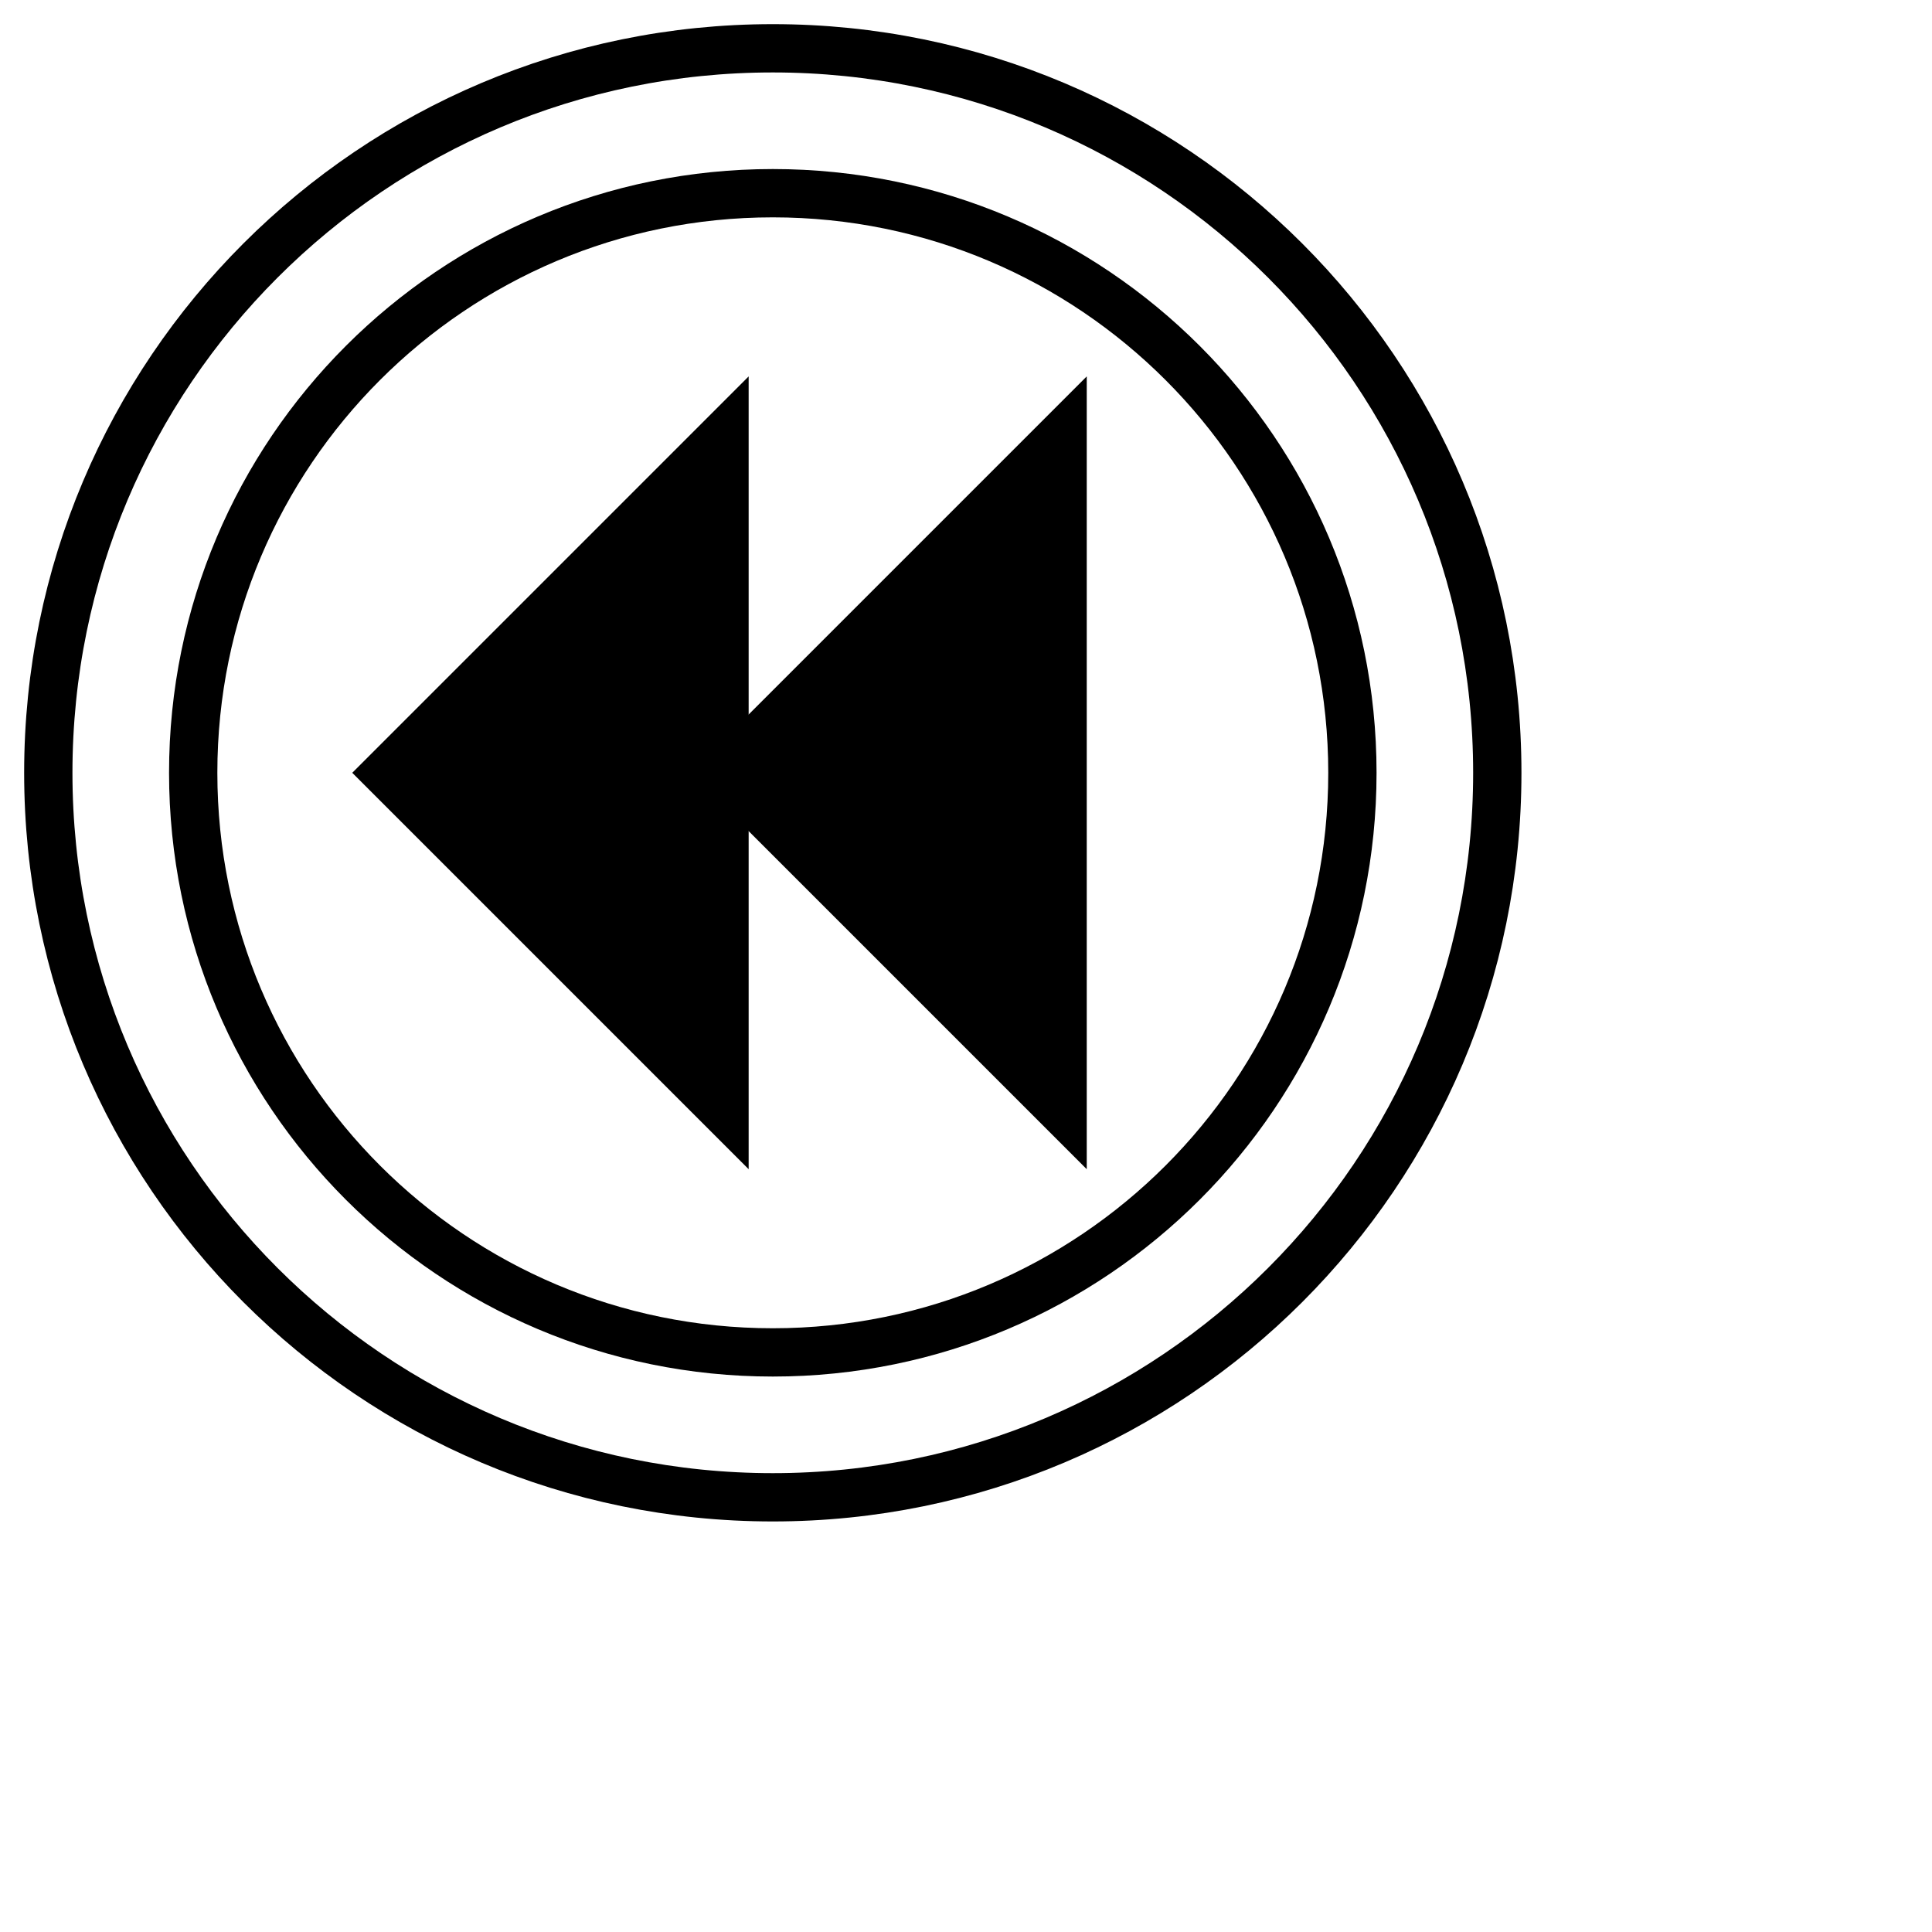
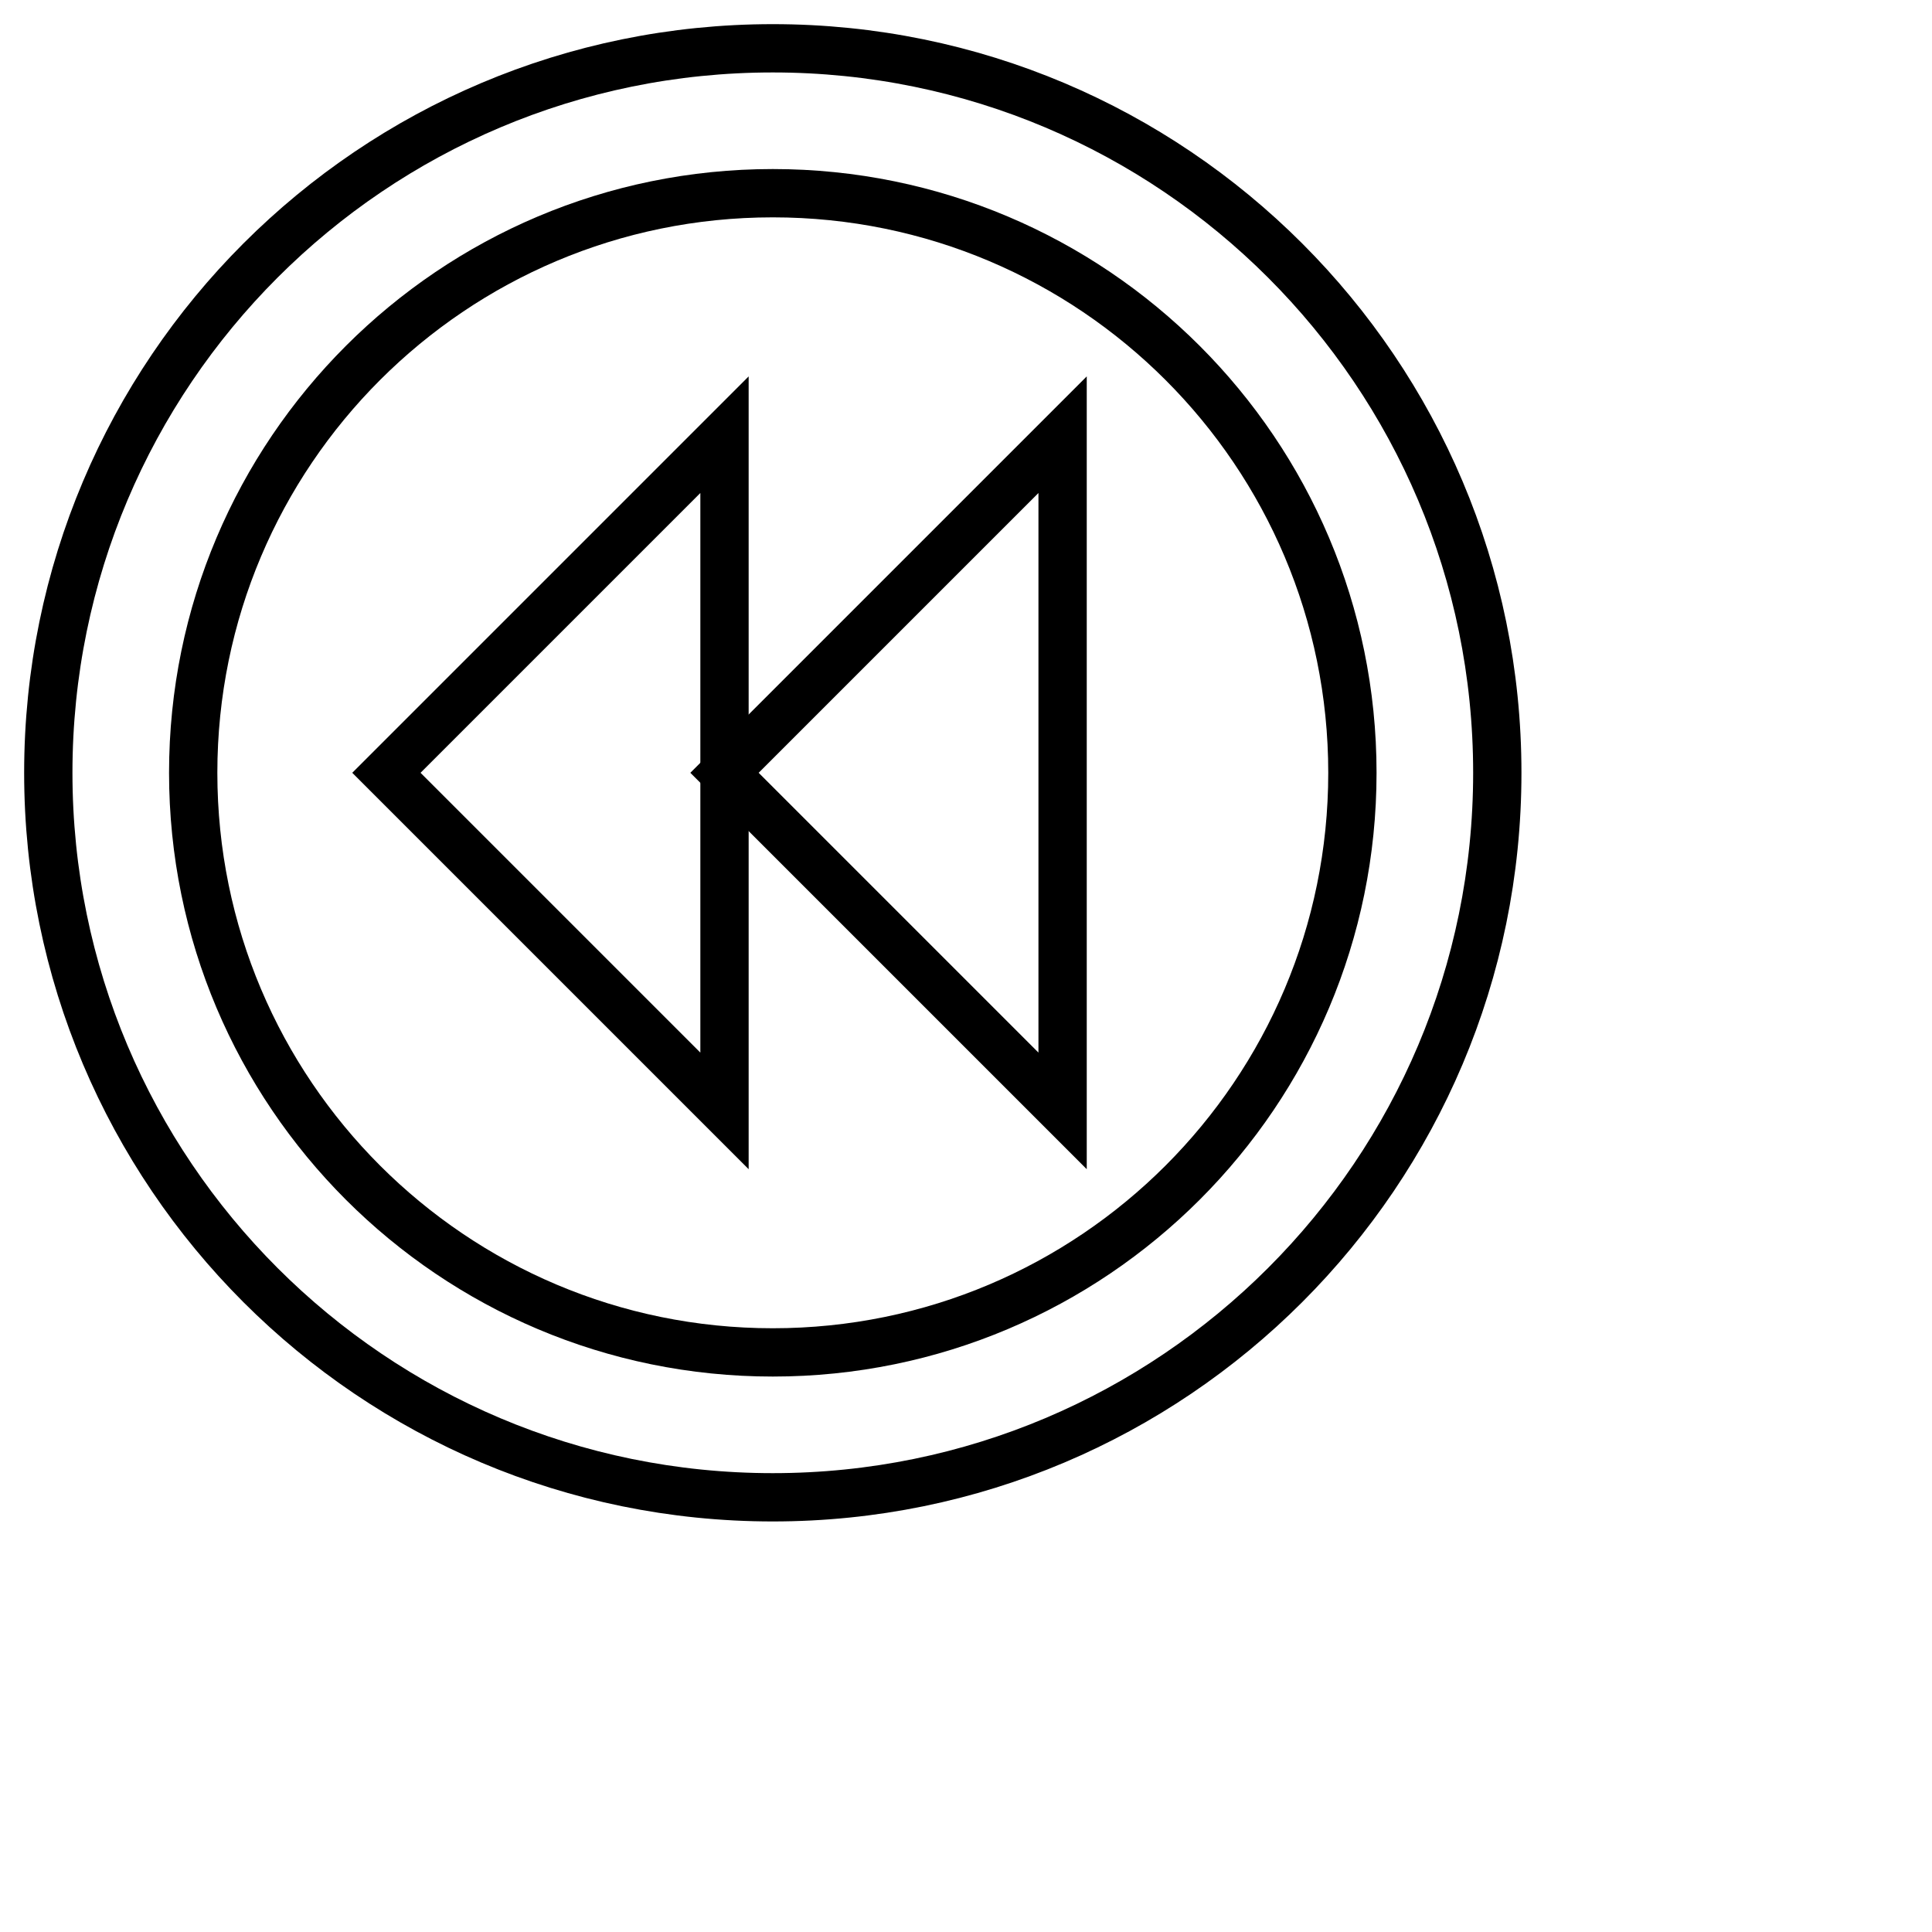
<svg xmlns="http://www.w3.org/2000/svg" xmlns:ns1="http://www.b3mn.org/oryx" width="40" height="40" version="1.0">
  <defs />
  <ns1:magnets>
    <ns1:magnet ns1:cx="16" ns1:cy="16" ns1:default="yes" />
  </ns1:magnets>
  <ns1:docker ns1:cx="16" ns1:cy="16" />
  <g pointer-events="fill">
    <defs>
      <radialGradient id="background" cx="10%" cy="10%" r="100%" fx="10%" fy="10%">
        <stop offset="0%" stop-color="#ffffff" stop-opacity="1" />
        <stop id="fill_el" offset="100%" stop-color="#ffffff" stop-opacity="1" />
      </radialGradient>
    </defs>
    <circle id="bg_frame" cx="16" cy="16" r="15" stroke="black" fill="url(#background) white" stroke-width="1" />
-     <circle id="frame2" cx="16" cy="16" r="12" stroke="black" fill="none" stroke-width="1" />
-     <polygon id="frame3" stroke="black" fill="black" stroke-width="1" points="15,9 15,23 8,16" stroke-linecap="butt" stroke-linejoin="miter" stroke-miterlimit="10" />
-     <polygon id="frame4" stroke="black" fill="black" stroke-width="1" points="22,9 22,23 15,16" stroke-linecap="butt" stroke-linejoin="miter" stroke-miterlimit="10" />
+     <circle id="frame" cx="16" cy="16" r="12" stroke="black" fill="none" stroke-width="1" />
+     <polygon id="frame2" stroke="black" fill="none" stroke-width="1" points="15,9 15,23 8,16" stroke-linecap="butt" stroke-linejoin="miter" stroke-miterlimit="10" />
+     <polygon id="frame3" stroke="black" fill="none" stroke-width="1" points="22,9 22,23 15,16" stroke-linecap="butt" stroke-linejoin="miter" stroke-miterlimit="10" />
    <text font-size="11" id="text_name" x="16" y="33" ns1:align="top center" stroke="black" />
  </g>
</svg>
